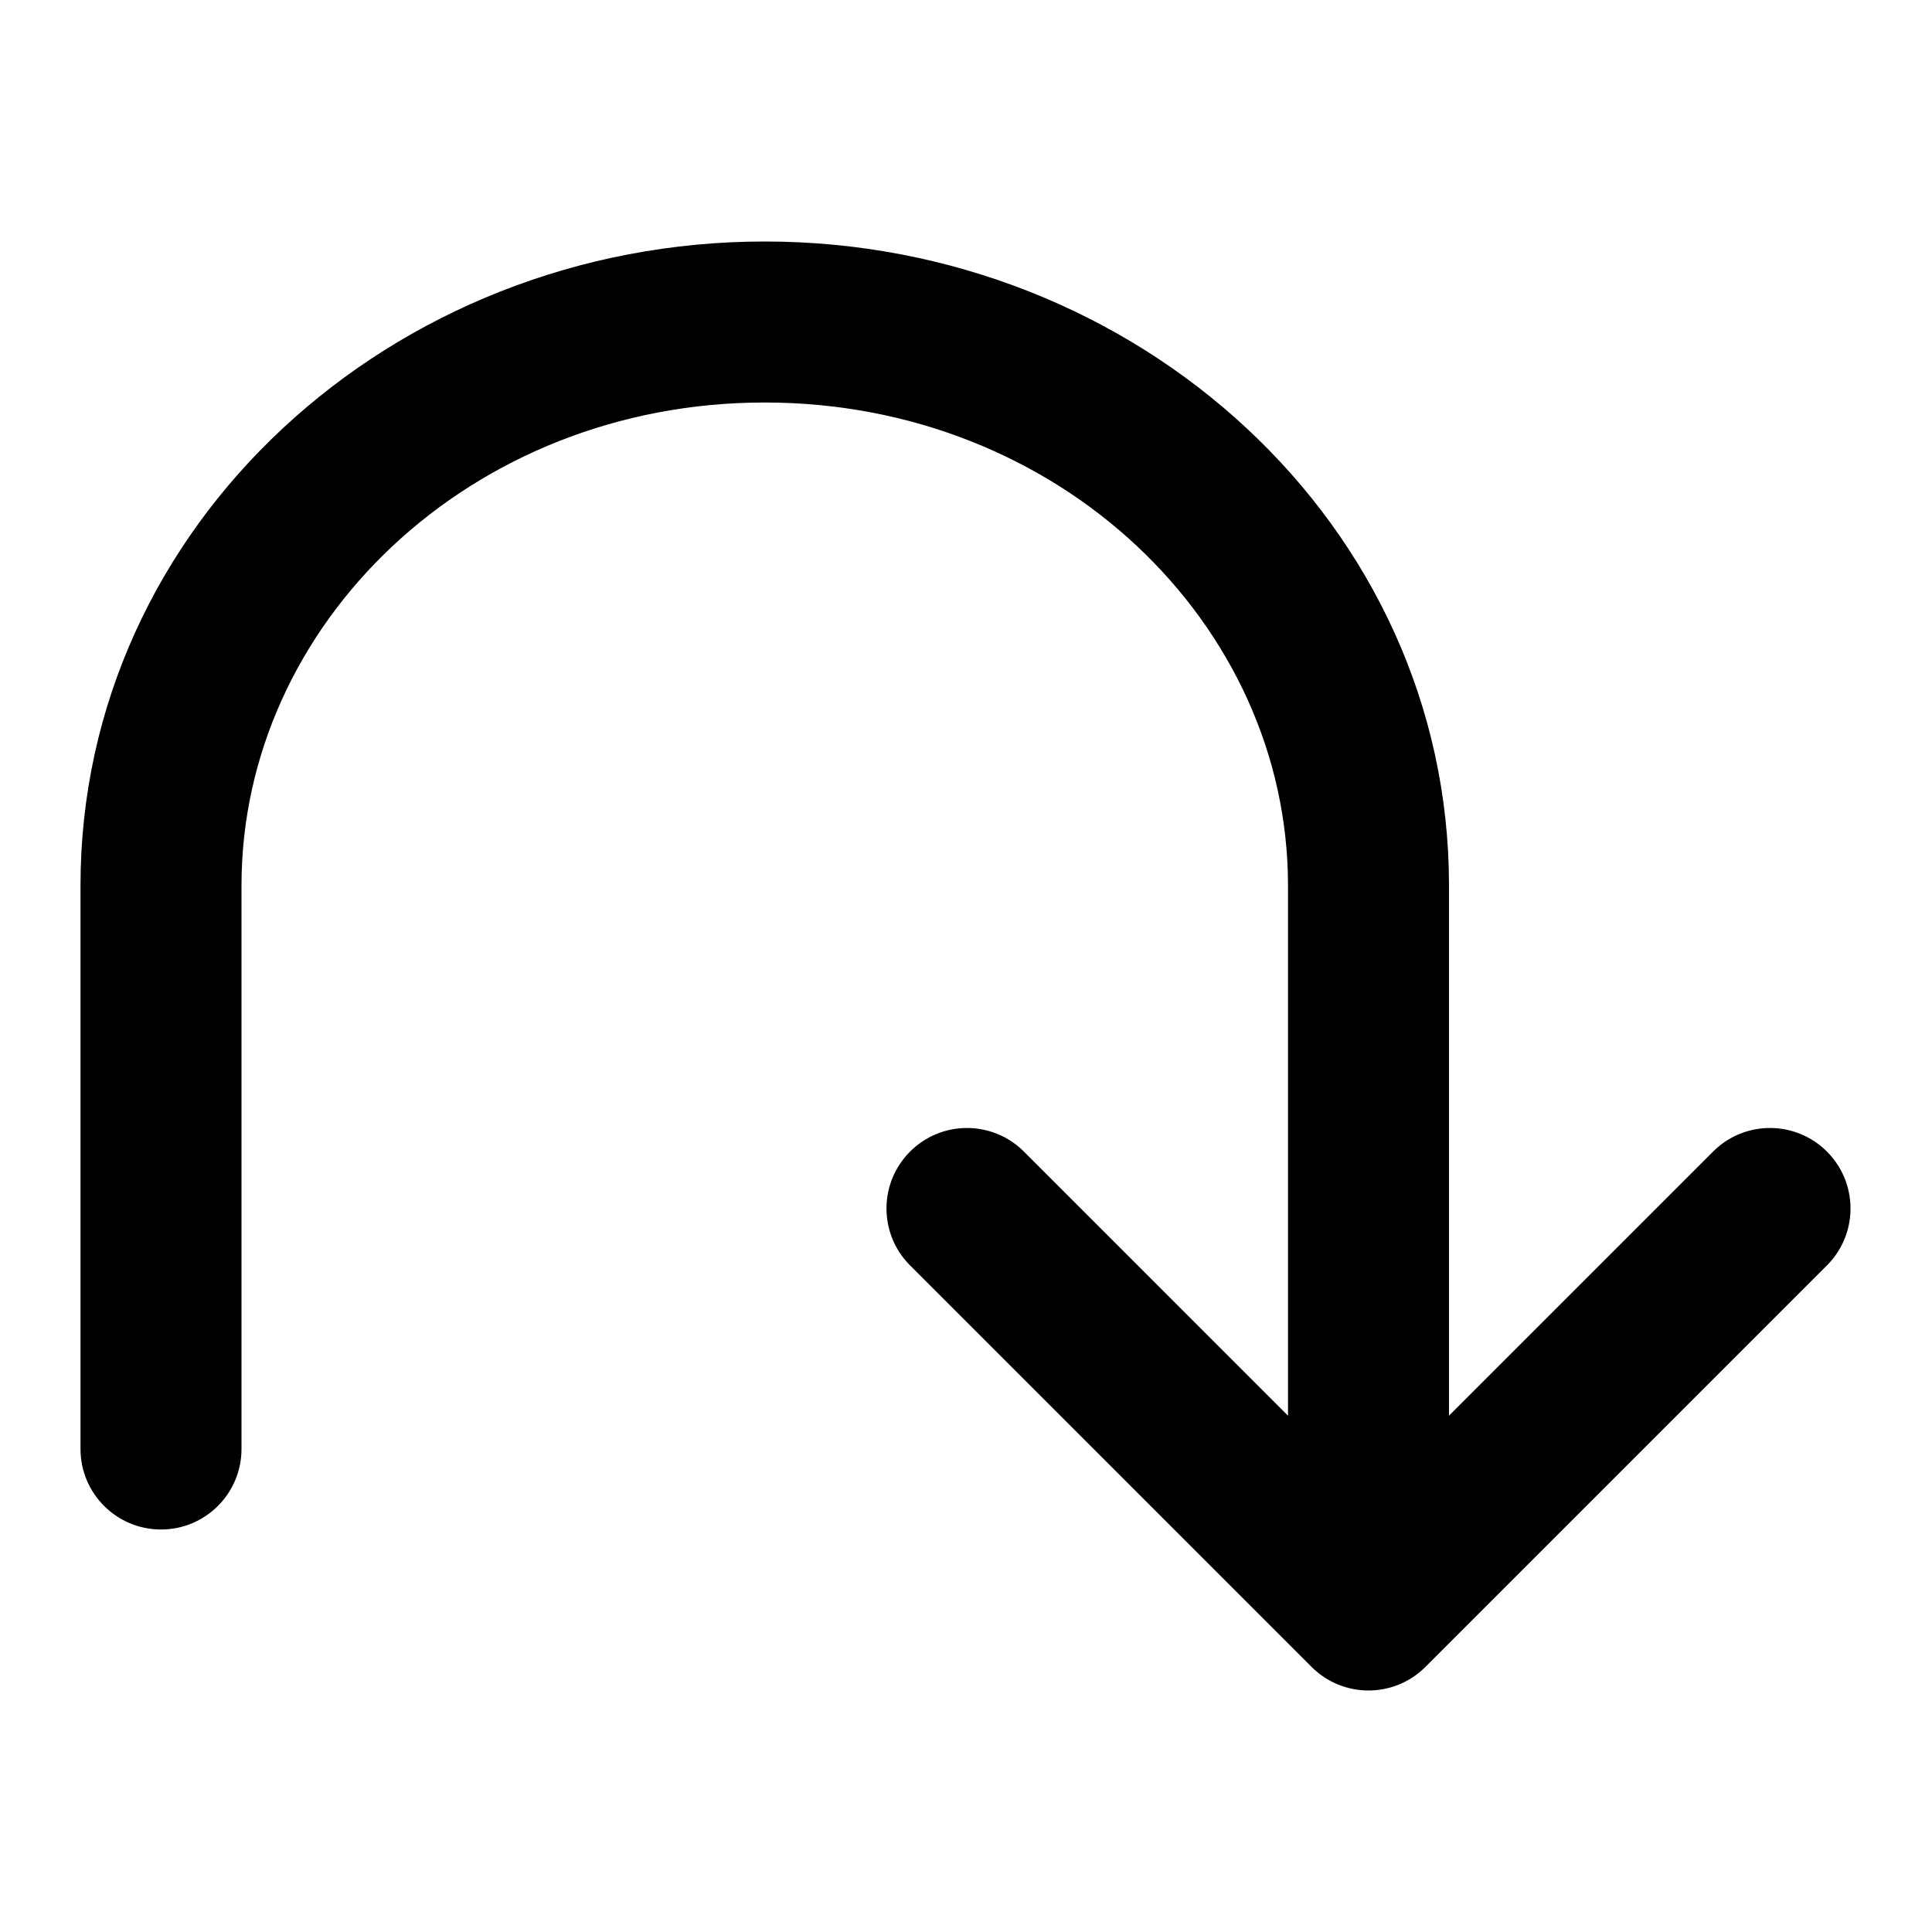
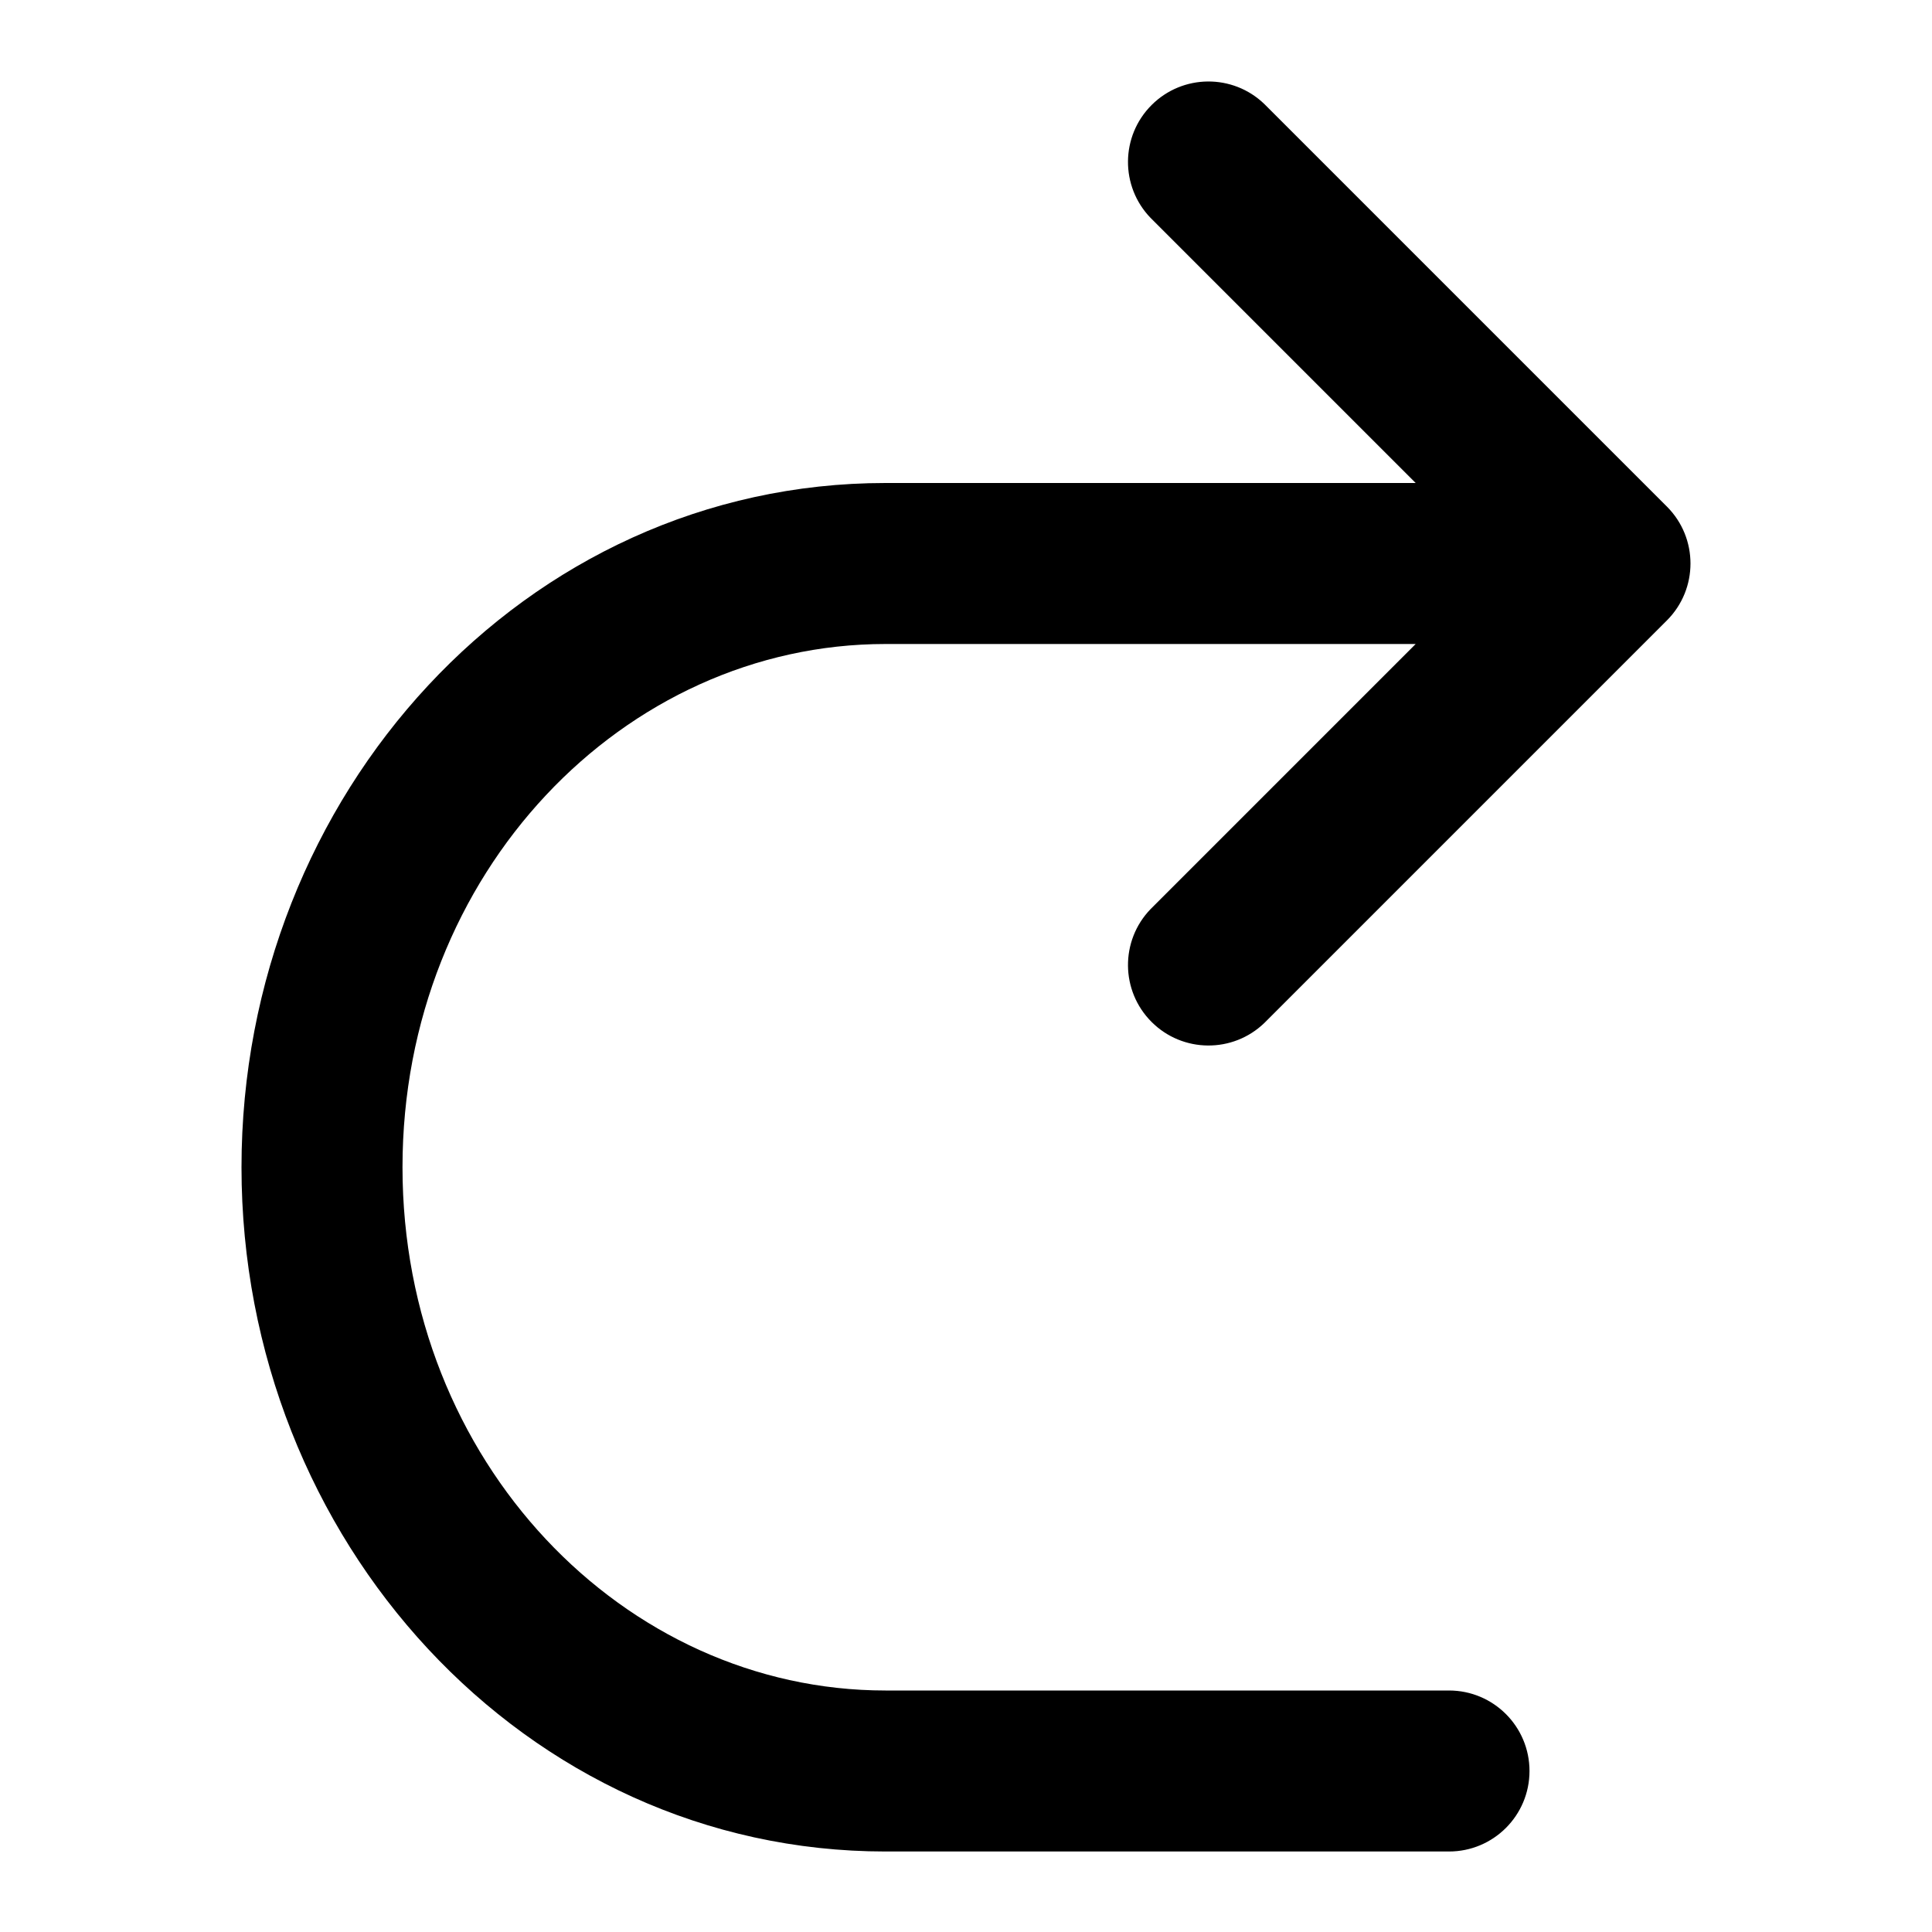
<svg xmlns="http://www.w3.org/2000/svg" width="24" height="24" viewBox="0 0 24 24">
-   <path d="M16 11c0-3.25-2.844-6-6.5-6S3 7.75 3 11v7a1 1 0 1 1-2 0v-7c0-4.482 3.872-8 8.5-8S18 6.518 18 11v6.586l3.293-3.293a1 1 0 0 1 1.414 1.414l-5 5a1 1 0 0 1-1.414 0l-5-5a1 1 0 0 1 1.414-1.414L16 17.586V11Z" />
+   <path d="M11 8c-3.25 0-6 2.844-6 6.5S7.75 21 11 21h7a1 1 0 1 1 0 2h-7c-4.482 0-8-3.872-8-8.5S6.518 6 11 6h6.586l-3.293-3.293a1 1 0 0 1 1.414-1.414l5 5a1 1 0 0 1 0 1.414l-5 5a1 1 0 0 1-1.414-1.414L17.586 8H11Z" />
</svg>
